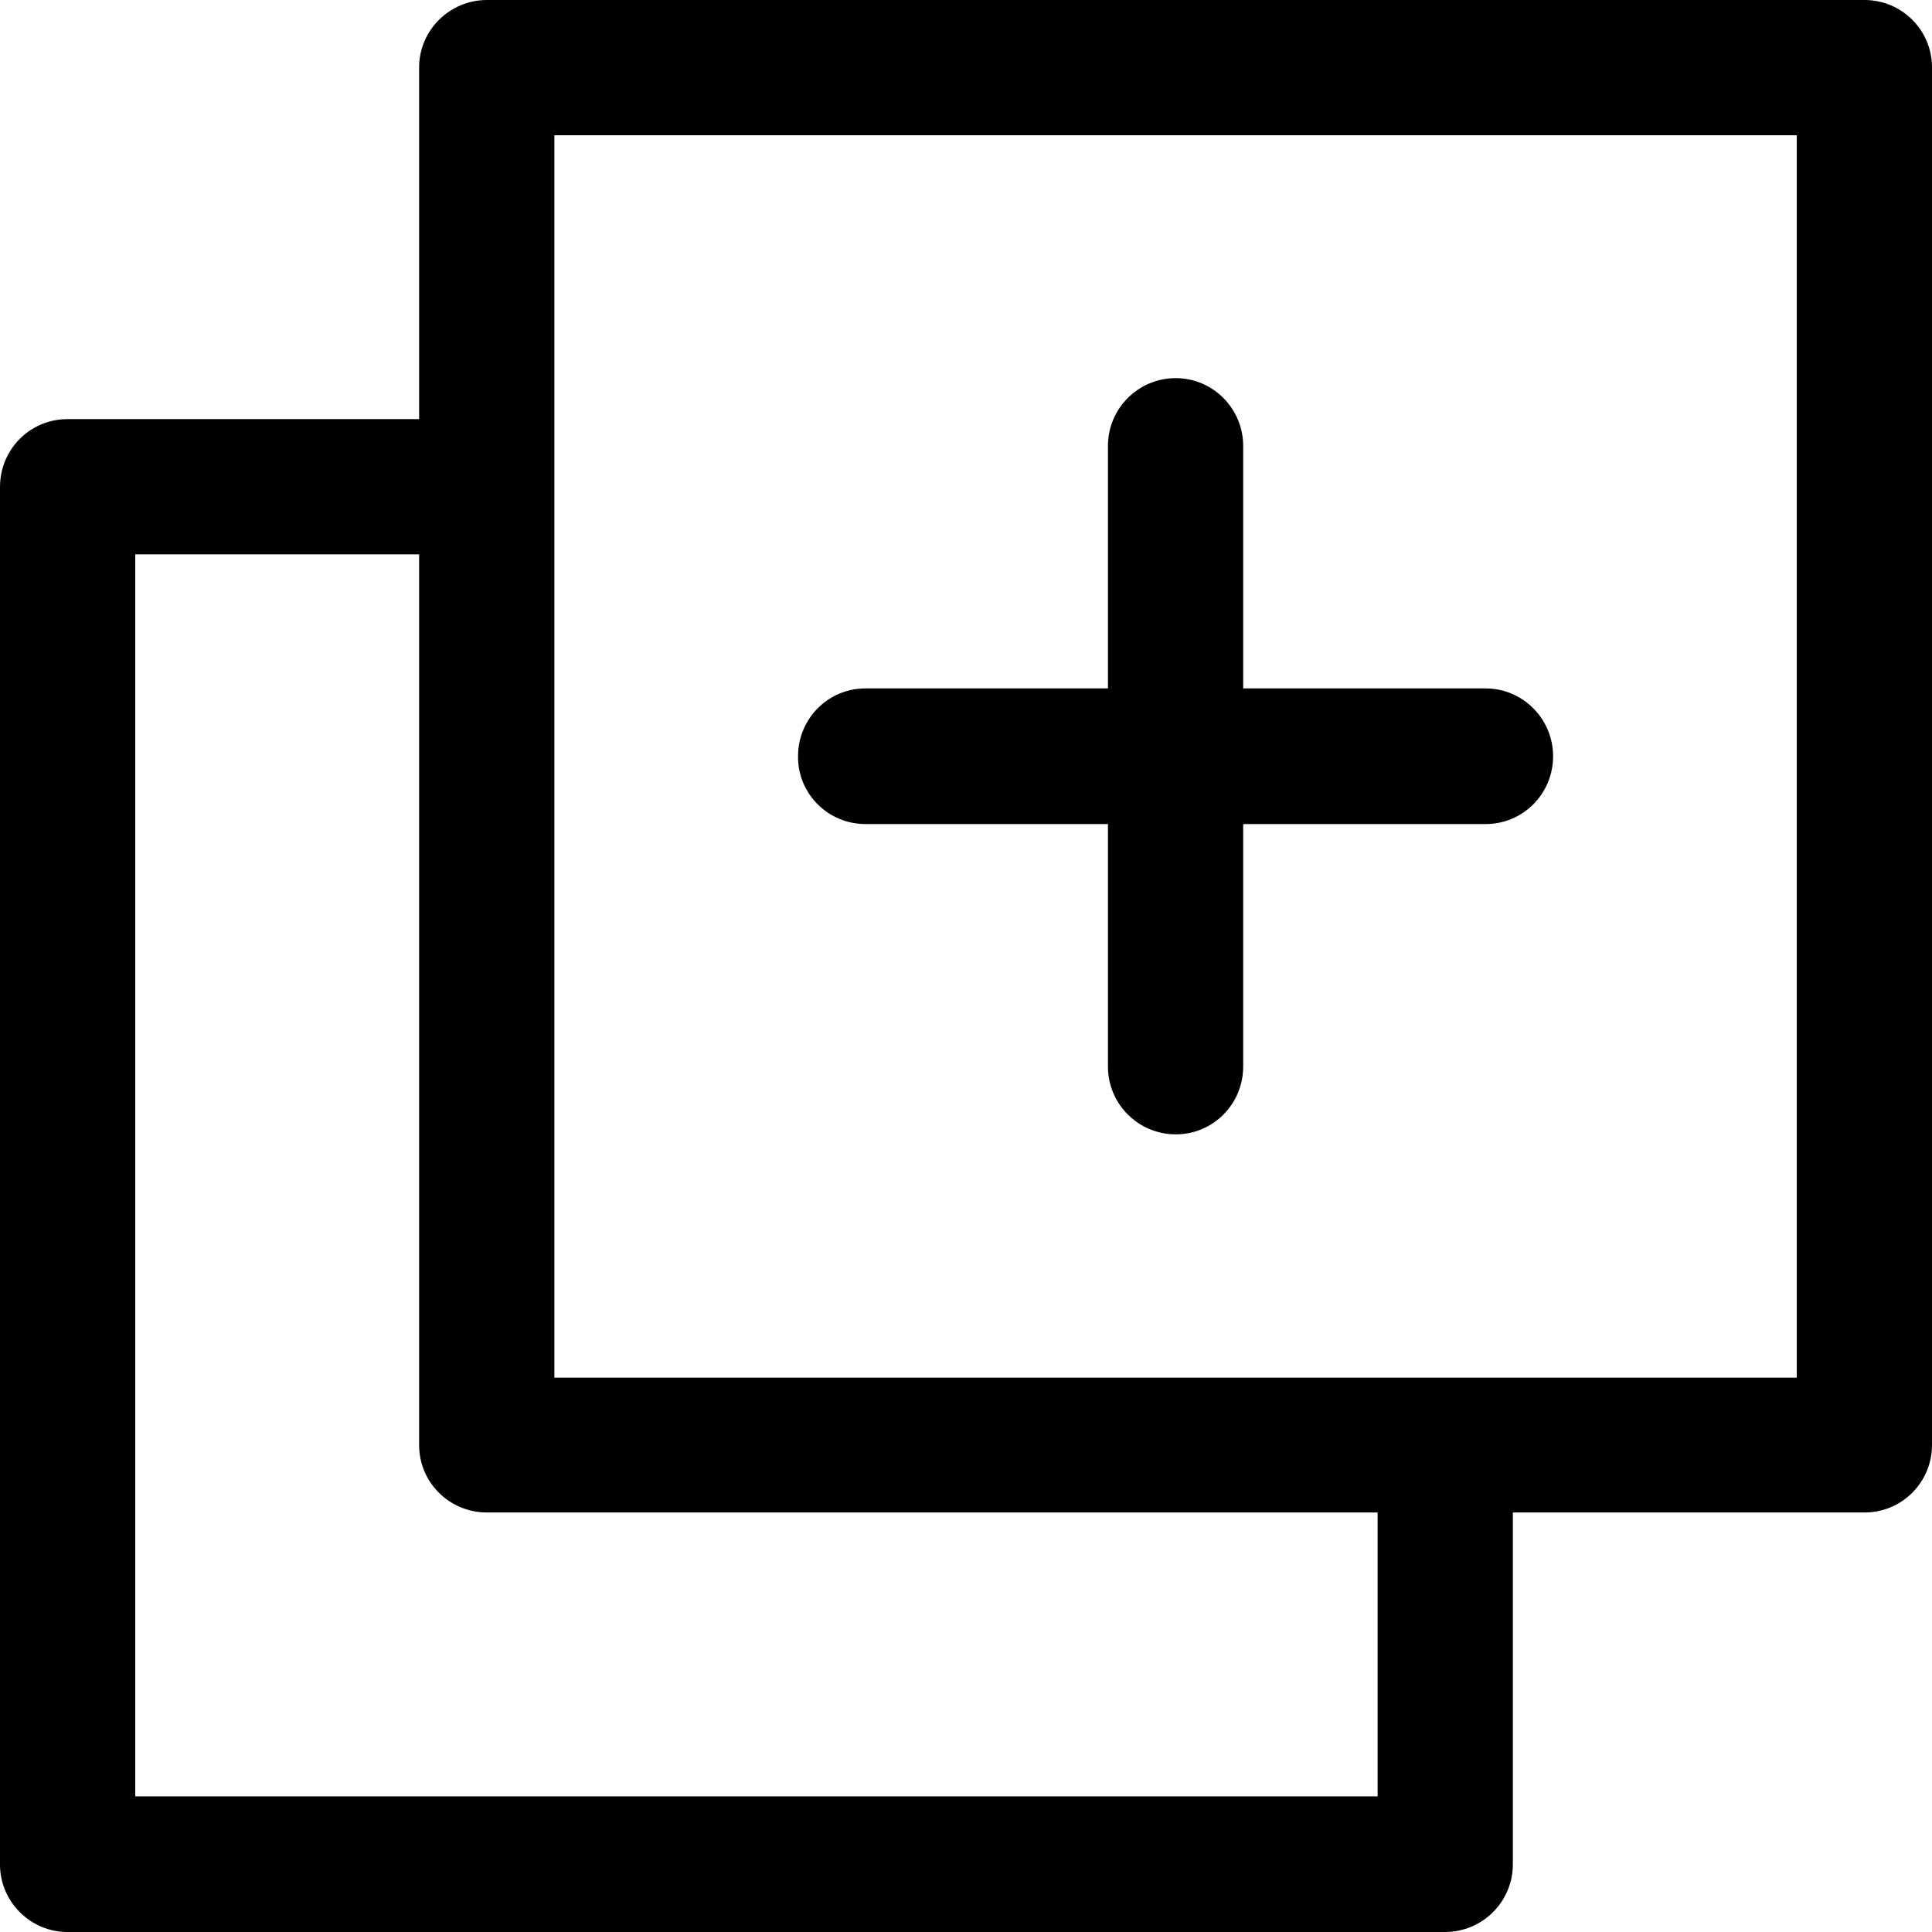
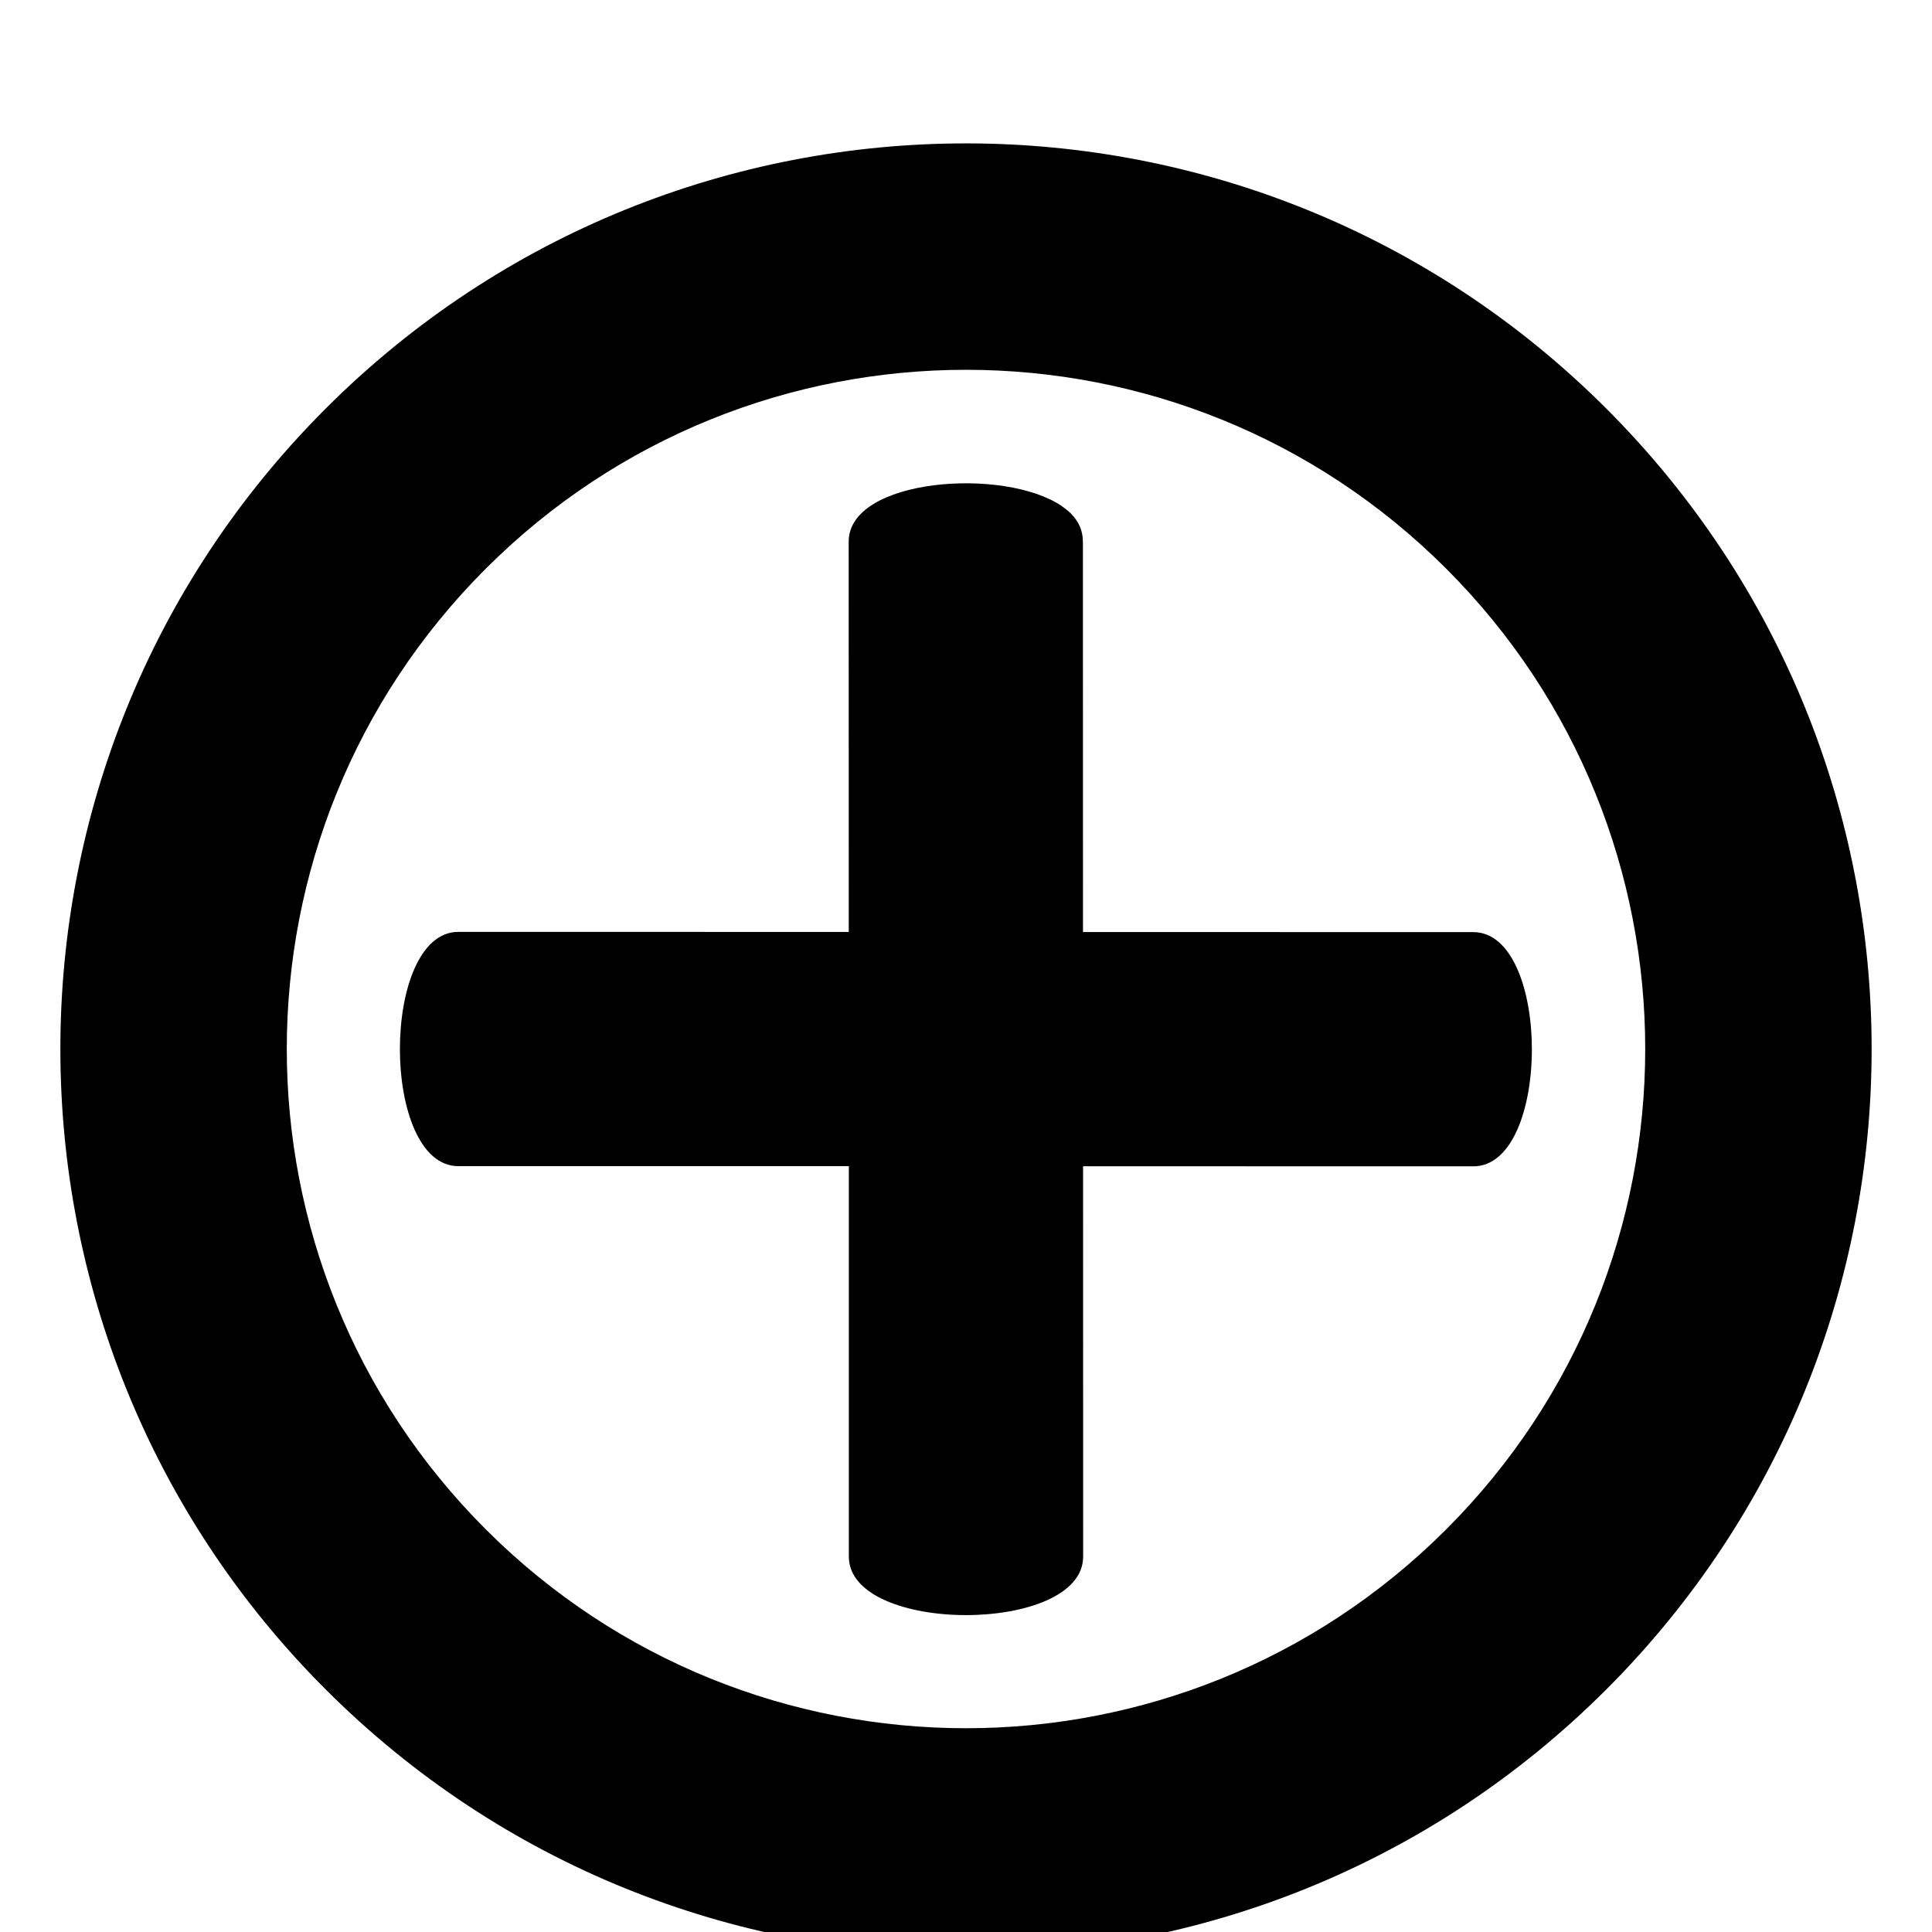
- <svg xmlns="http://www.w3.org/2000/svg" version="1.1" id="Capa_1" x="0px" y="0px" viewBox="0 0 490 490" style="enable-background:new 0 0 490 490;" xml:space="preserve">
-   <g>
-     <g>
-       <g>
-         <path d="M17.1,490h349.4c9.5,0,17.2-7.7,17.2-17.2v-89.2h89.2c9.5,0,17.1-7.7,17.1-17.1V17.1C490,7.6,482.3,0,472.9,0H123.5     c-9.5,0-17.2,7.7-17.2,17.1v89.2H17.1C7.6,106.3,0,114,0,123.5v349.4C0,482.3,7.7,490,17.1,490z M140.6,34.3h315.1v315.1H140.6     V34.3z M34.3,140.6h72v225.9c0,9.5,7.7,17.1,17.2,17.1h225.9v72H34.3V140.6z" />
-         <path d="M219.5,209H281v61.5c0,9.5,7.7,17.2,17.2,17.2s17.1-7.7,17.1-17.2V209h61.5c9.5,0,17.1-7.7,17.1-17.2     s-7.7-17.2-17.1-17.2h-61.5v-61.5c0-9.5-7.7-17.2-17.1-17.2c-9.5,0-17.2,7.7-17.2,17.2v61.5h-61.5c-9.5,0-17.1,7.7-17.1,17.2     C202.3,201.3,210,209,219.5,209z" />
-       </g>
-     </g>
-     <g>
- 	</g>
-     <g>
- 	</g>
-     <g>
- 	</g>
-     <g>
- 	</g>
-     <g>
- 	</g>
-     <g>
- 	</g>
-     <g>
- 	</g>
-     <g>
- 	</g>
-     <g>
- 	</g>
-     <g>
- 	</g>
-     <g>
- 	</g>
-     <g>
- 	</g>
-     <g>
- 	</g>
-     <g>
- 	</g>
-     <g>
- 	</g>
+ <svg xmlns="http://www.w3.org/2000/svg" viewBox="0 0 512 512" style="height: 512px; width: 512px;">
+   <defs>
+     <filter id="shadow-6" height="300%" width="300%" x="-100%" y="-100%">
+       <feFlood flood-color="rgba(255, 255, 255, 1)" result="flood" />
+       <feComposite in="flood" in2="SourceGraphic" operator="atop" result="composite" />
+       <feGaussianBlur in="composite" stdDeviation="15" result="blur" />
+       <feOffset dx="17" dy="9" result="offset" />
+       <feComposite in="SourceGraphic" in2="offset" operator="over" />
+     </filter>
+     <filter id="shadow-7" height="300%" width="300%" x="-100%" y="-100%">
+       <feFlood flood-color="rgba(255, 255, 255, 1)" result="flood" />
+       <feComposite in="flood" in2="SourceGraphic" operator="atop" result="composite" />
+       <feGaussianBlur in="composite" stdDeviation="15" result="blur" />
+       <feOffset dx="17" dy="9" result="offset" />
+       <feComposite in="SourceGraphic" in2="offset" operator="over" />
+     </filter>
+     <filter id="shadow-8" height="300%" width="300%" x="-100%" y="-100%">
+       <feFlood flood-color="rgba(255, 255, 255, 1)" result="flood" />
+       <feComposite in="flood" in2="SourceGraphic" operator="atop" result="composite" />
+       <feGaussianBlur in="composite" stdDeviation="15" result="blur" />
+       <feOffset dx="17" dy="9" result="offset" />
+       <feComposite in="SourceGraphic" in2="offset" operator="over" />
+     </filter>
+     <filter id="shadow-9" height="300%" width="300%" x="-100%" y="-100%">
+       <feFlood flood-color="rgba(255, 255, 255, 1)" result="flood" />
+       <feComposite in="flood" in2="SourceGraphic" operator="atop" result="composite" />
+       <feGaussianBlur in="composite" stdDeviation="15" result="blur" />
+       <feOffset dx="17" dy="9" result="offset" />
+       <feComposite in="SourceGraphic" in2="offset" operator="over" />
+     </filter>
+     <filter id="shadow-10" height="300%" width="300%" x="-100%" y="-100%">
+       <feFlood flood-color="rgba(255, 255, 255, 1)" result="flood" />
+       <feComposite in="flood" in2="SourceGraphic" operator="atop" result="composite" />
+       <feGaussianBlur in="composite" stdDeviation="15" result="blur" />
+       <feOffset dx="17" dy="9" result="offset" />
+       <feComposite in="SourceGraphic" in2="offset" operator="over" />
+     </filter>
+     <filter id="shadow-11" height="300%" width="300%" x="-100%" y="-100%">
+       <feFlood flood-color="rgba(255, 255, 255, 1)" result="flood" />
+       <feComposite in="flood" in2="SourceGraphic" operator="atop" result="composite" />
+       <feGaussianBlur in="composite" stdDeviation="15" result="blur" />
+       <feOffset dx="17" dy="9" result="offset" />
+       <feComposite in="SourceGraphic" in2="offset" operator="over" />
+     </filter>
+     <filter id="shadow-12" height="300%" width="300%" x="-100%" y="-100%">
+       <feFlood flood-color="rgba(255, 255, 255, 1)" result="flood" />
+       <feComposite in="flood" in2="SourceGraphic" operator="atop" result="composite" />
+       <feGaussianBlur in="composite" stdDeviation="15" result="blur" />
+       <feOffset dx="17" dy="9" result="offset" />
+       <feComposite in="SourceGraphic" in2="offset" operator="over" />
+     </filter>
+     <filter id="shadow-13" height="300%" width="300%" x="-100%" y="-100%">
+       <feFlood flood-color="rgba(255, 255, 255, 1)" result="flood" />
+       <feComposite in="flood" in2="SourceGraphic" operator="atop" result="composite" />
+       <feGaussianBlur in="composite" stdDeviation="15" result="blur" />
+       <feOffset dx="17" dy="9" result="offset" />
+       <feComposite in="SourceGraphic" in2="offset" operator="over" />
+     </filter>
+     <filter id="shadow-14" height="300%" width="300%" x="-100%" y="-100%">
+       <feFlood flood-color="rgba(255, 255, 255, 1)" result="flood" />
+       <feComposite in="flood" in2="SourceGraphic" operator="atop" result="composite" />
+       <feGaussianBlur in="composite" stdDeviation="15" result="blur" />
+       <feOffset dx="17" dy="9" result="offset" />
+       <feComposite in="SourceGraphic" in2="offset" operator="over" />
+     </filter>
+   </defs>
+   <g class="" transform="translate(0,22)" style="">
+     <path d="M256 16C123.45 16 16 123.45 16 256s107.45 240 240 240 240-107.45 240-240S388.55 16 256 16zm0 60c99.41 0 180 80.59 180 180s-80.59 180-180 180S76 355.41 76 256 156.59 76 256 76zm-80.625 60c-.97-.005-2.006.112-3.063.313v-.032c-18.297 3.436-45.264 34.743-33.375 46.626l73.157 73.125-73.156 73.126c-14.63 14.625 29.275 58.534 43.906 43.906L256 299.906l73.156 73.156c14.63 14.628 58.537-29.28 43.906-43.906l-73.156-73.125 73.156-73.124c14.63-14.625-29.275-58.5-43.906-43.875L256 212.157l-73.156-73.125c-2.06-2.046-4.56-3.015-7.47-3.03z" fill="#000000" fill-opacity="1" transform="translate(0, 0) scale(1, 1) rotate(45, 256, 256) skewX(0) skewY(0)" />
  </g>
-   <g>
- </g>
-   <g>
- </g>
-   <g>
- </g>
-   <g>
- </g>
-   <g>
- </g>
-   <g>
- </g>
-   <g>
- </g>
-   <g>
- </g>
-   <g>
- </g>
-   <g>
- </g>
-   <g>
- </g>
-   <g>
- </g>
-   <g>
- </g>
-   <g>
- </g>
-   <g>
- </g>
</svg>
